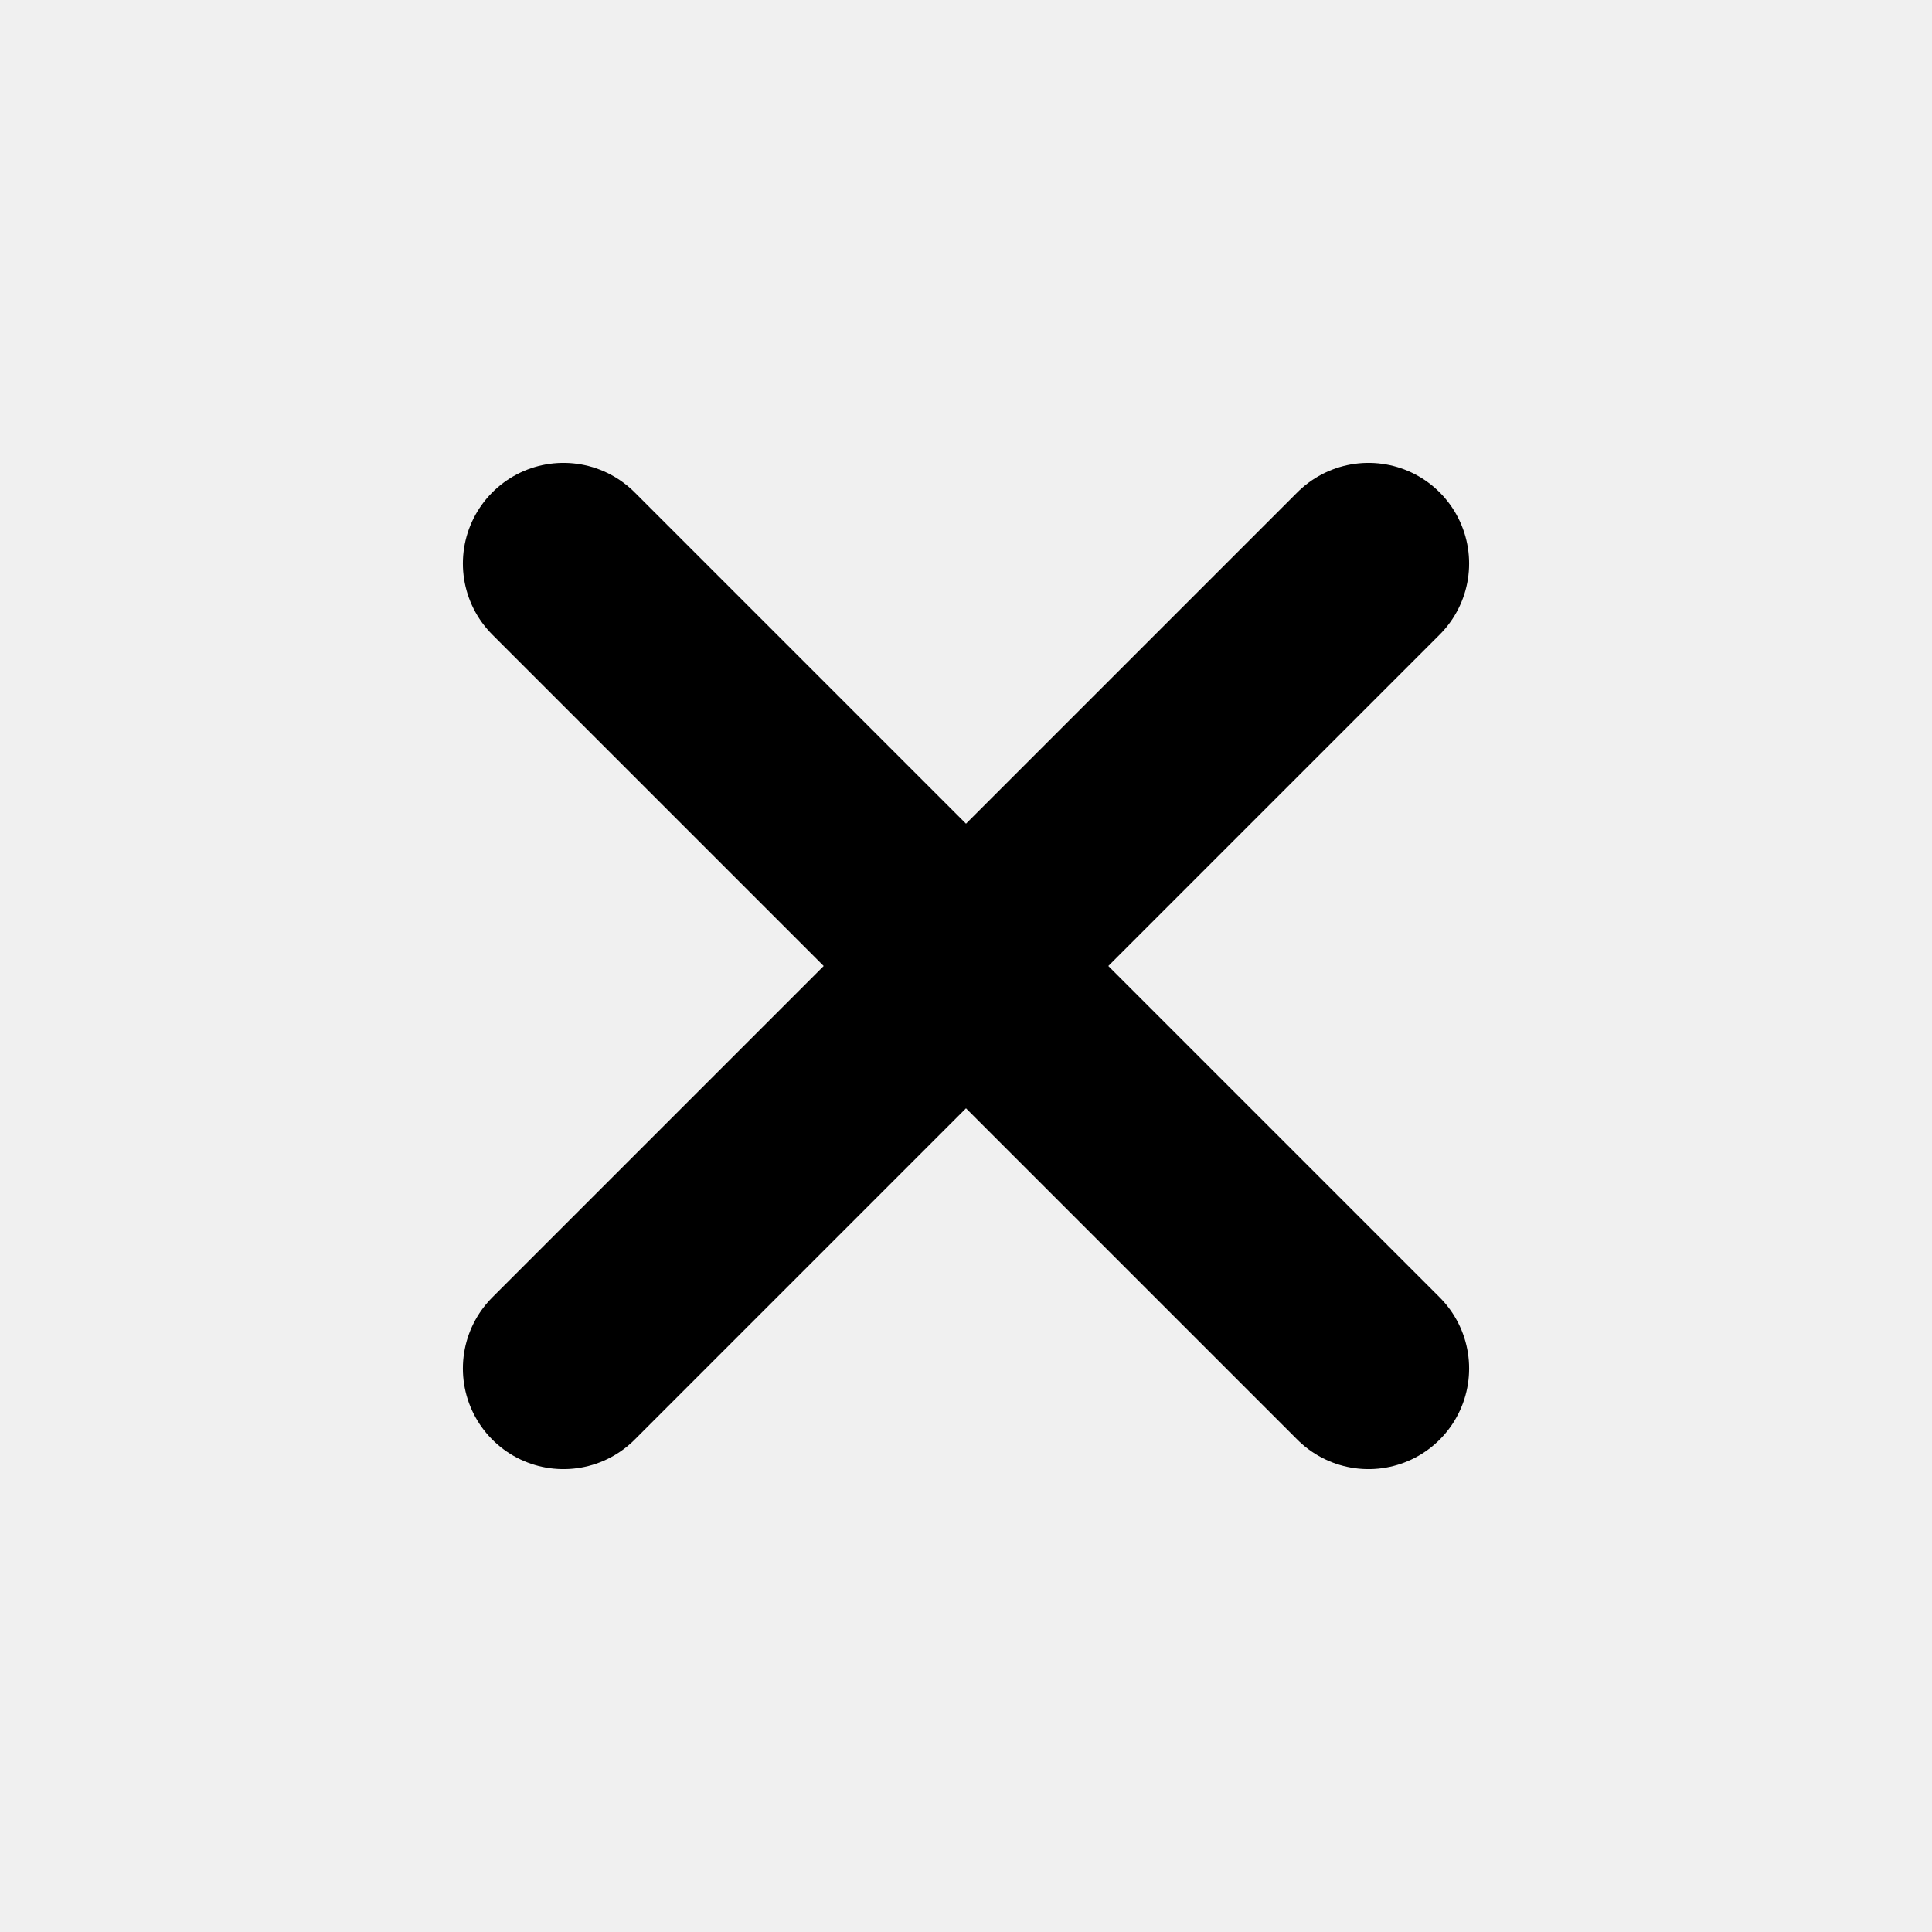
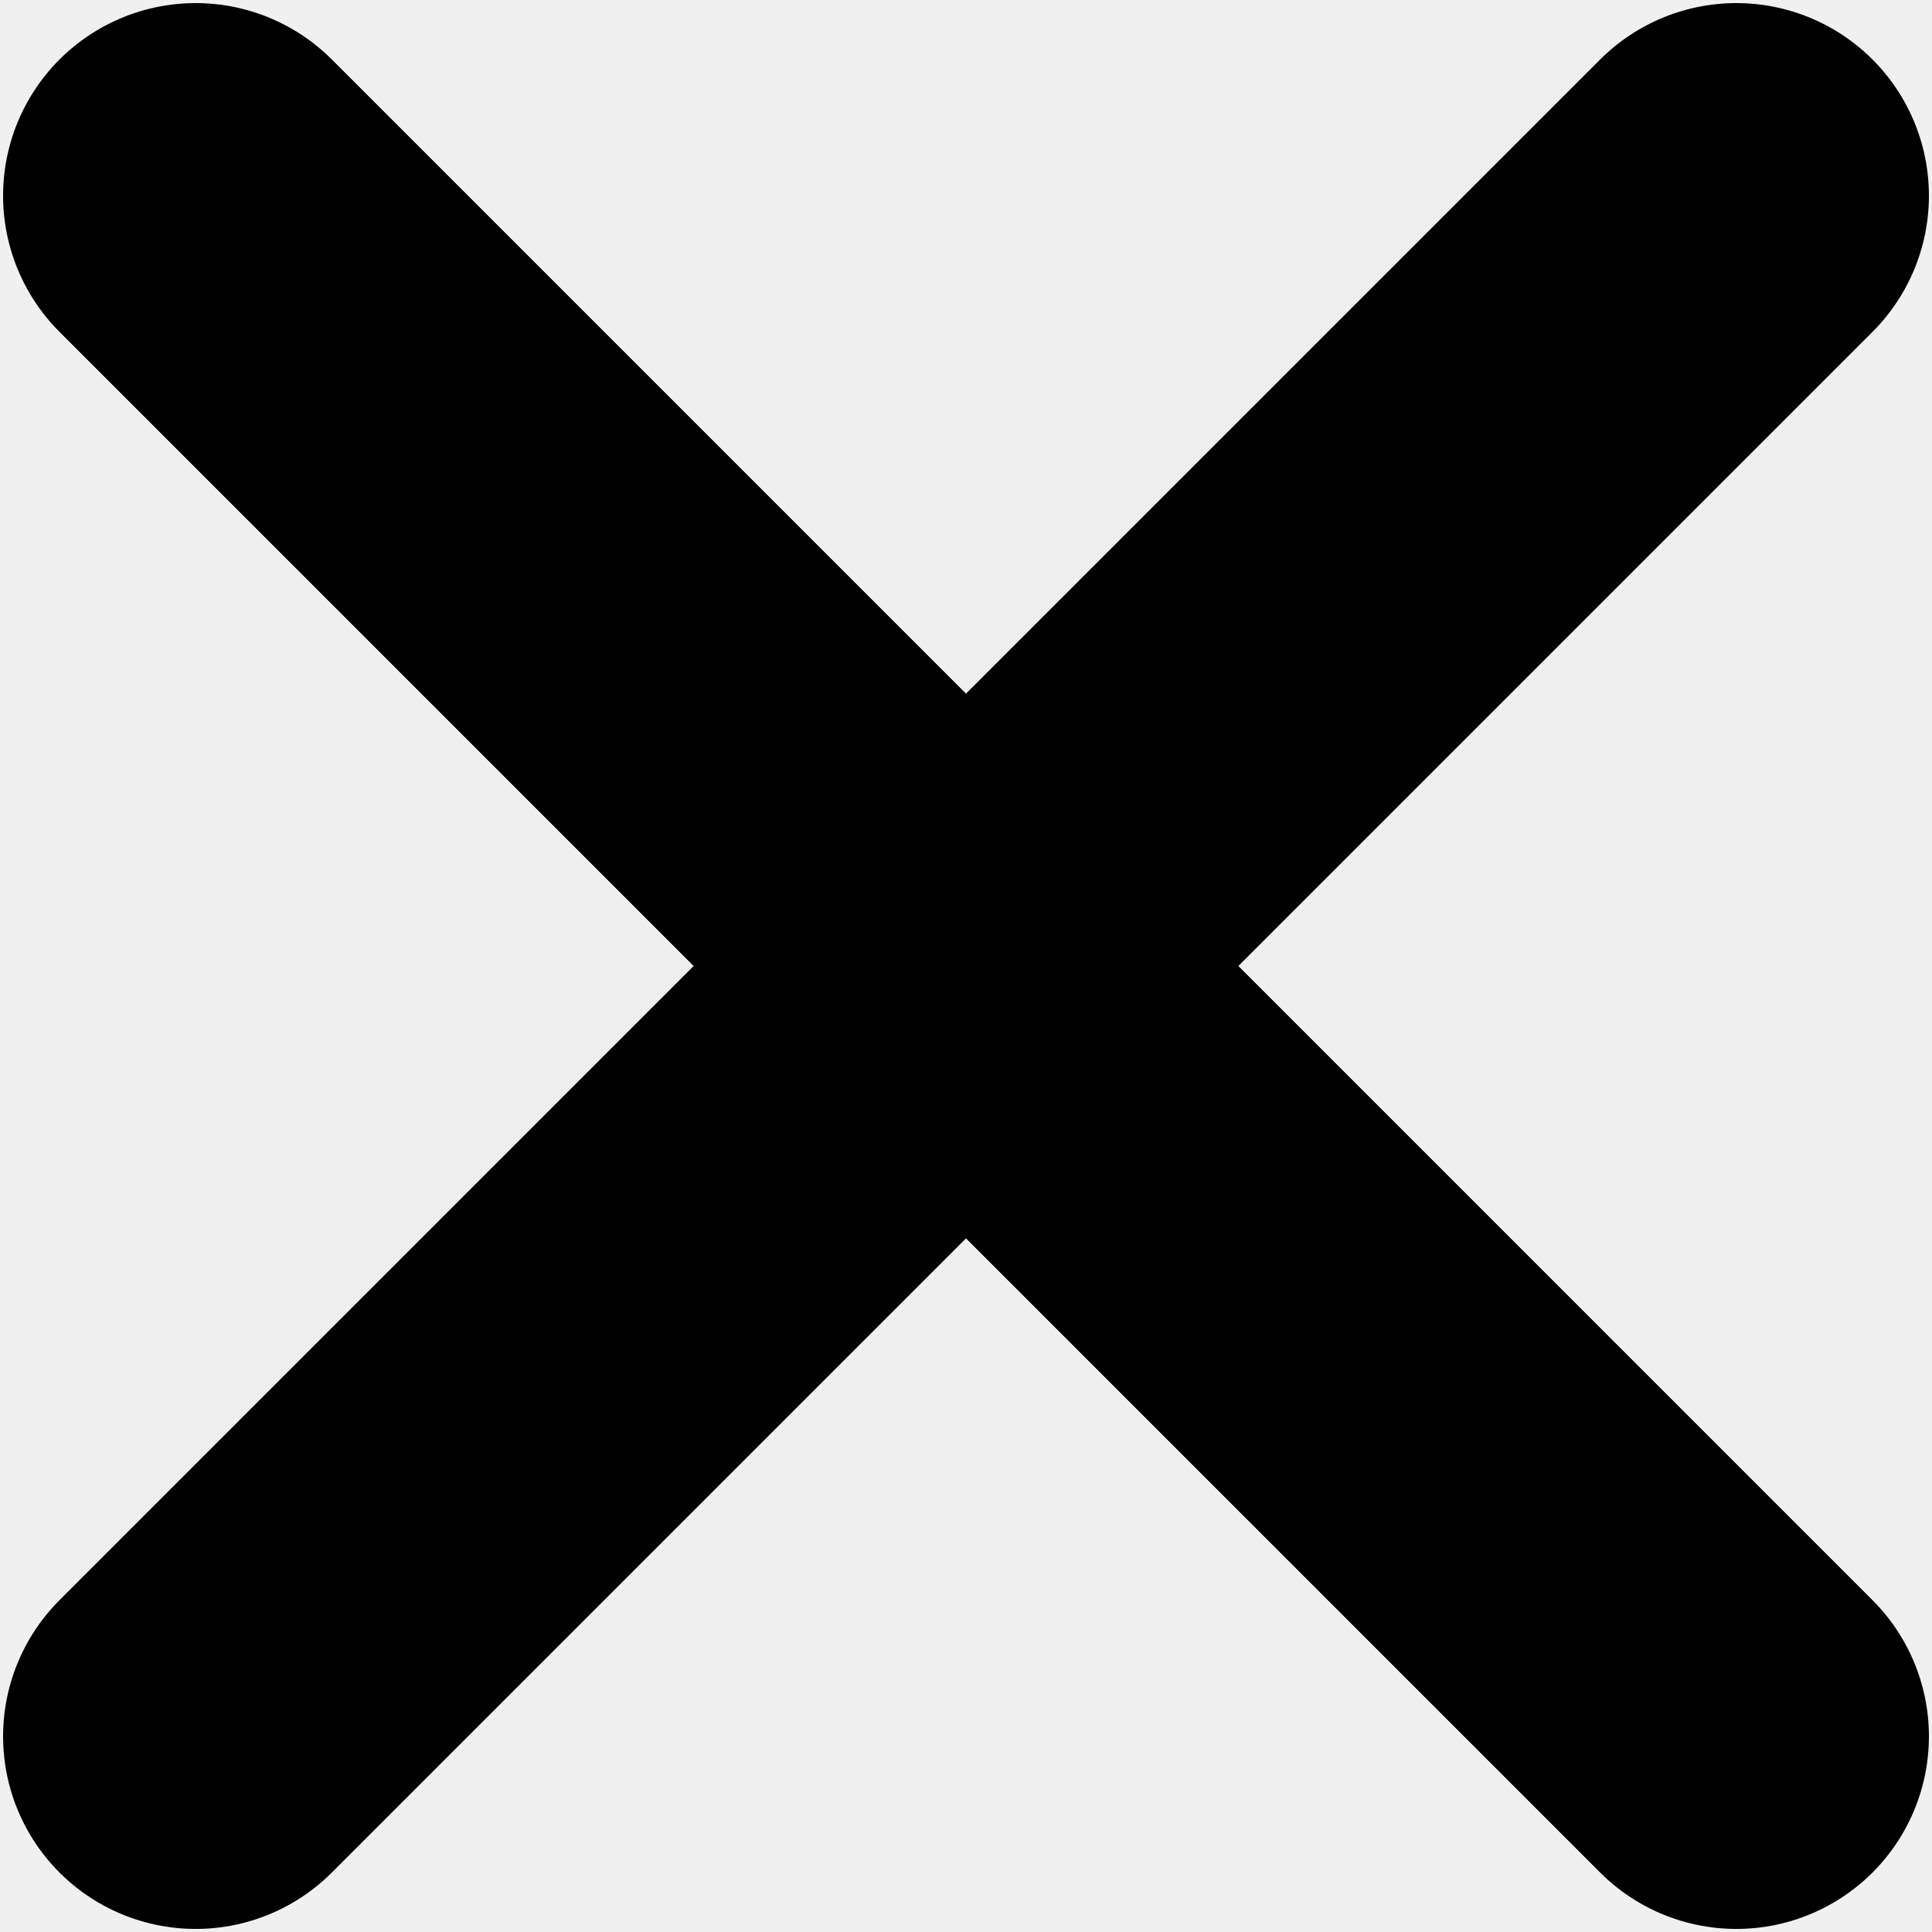
- <svg xmlns="http://www.w3.org/2000/svg" width="800px" height="800px" viewBox="0 0 24 24" fill="none">
-   <g id="SVGRepo_bgCarrier" stroke-width="0" />
-   <g id="SVGRepo_tracerCarrier" stroke-linecap="round" stroke-linejoin="round" />
-   <g id="SVGRepo_iconCarrier">
-     <g clip-path="url(#clip0_429_11083)">
-       <path d="M7 7L17 17M7 17L17 7" stroke="#000000" stroke-width="2.5" stroke-linecap="round" stroke-linejoin="round" />
+ <svg xmlns="http://www.w3.org/2000/svg" width="418" height="418" viewBox="0 0 418 418" fill="none">
+   <g clip-path="url(#clip0_332_4)">
+     <mask id="mask0_332_4" style="mask-type:luminance" maskUnits="userSpaceOnUse" x="-191" y="-191" width="800" height="800">
+       <path d="M609 -191H-191V609H609V-191Z" fill="white" />
+     </mask>
+     <g mask="url(#mask0_332_4)">
+       <path d="M42.333 42.335L375.667 375.67M42.333 375.67L375.667 42.335" stroke="black" stroke-width="83.333" stroke-linecap="round" stroke-linejoin="round" />
    </g>
-     <defs>
-       <clipPath id="clip0_429_11083">
-         <rect width="24" height="24" fill="white" />
-       </clipPath>
-     </defs>
  </g>
+   <defs>
+     <clipPath id="clip0_332_4">
+       <rect width="418" height="418" fill="white" />
+     </clipPath>
+   </defs>
</svg>
